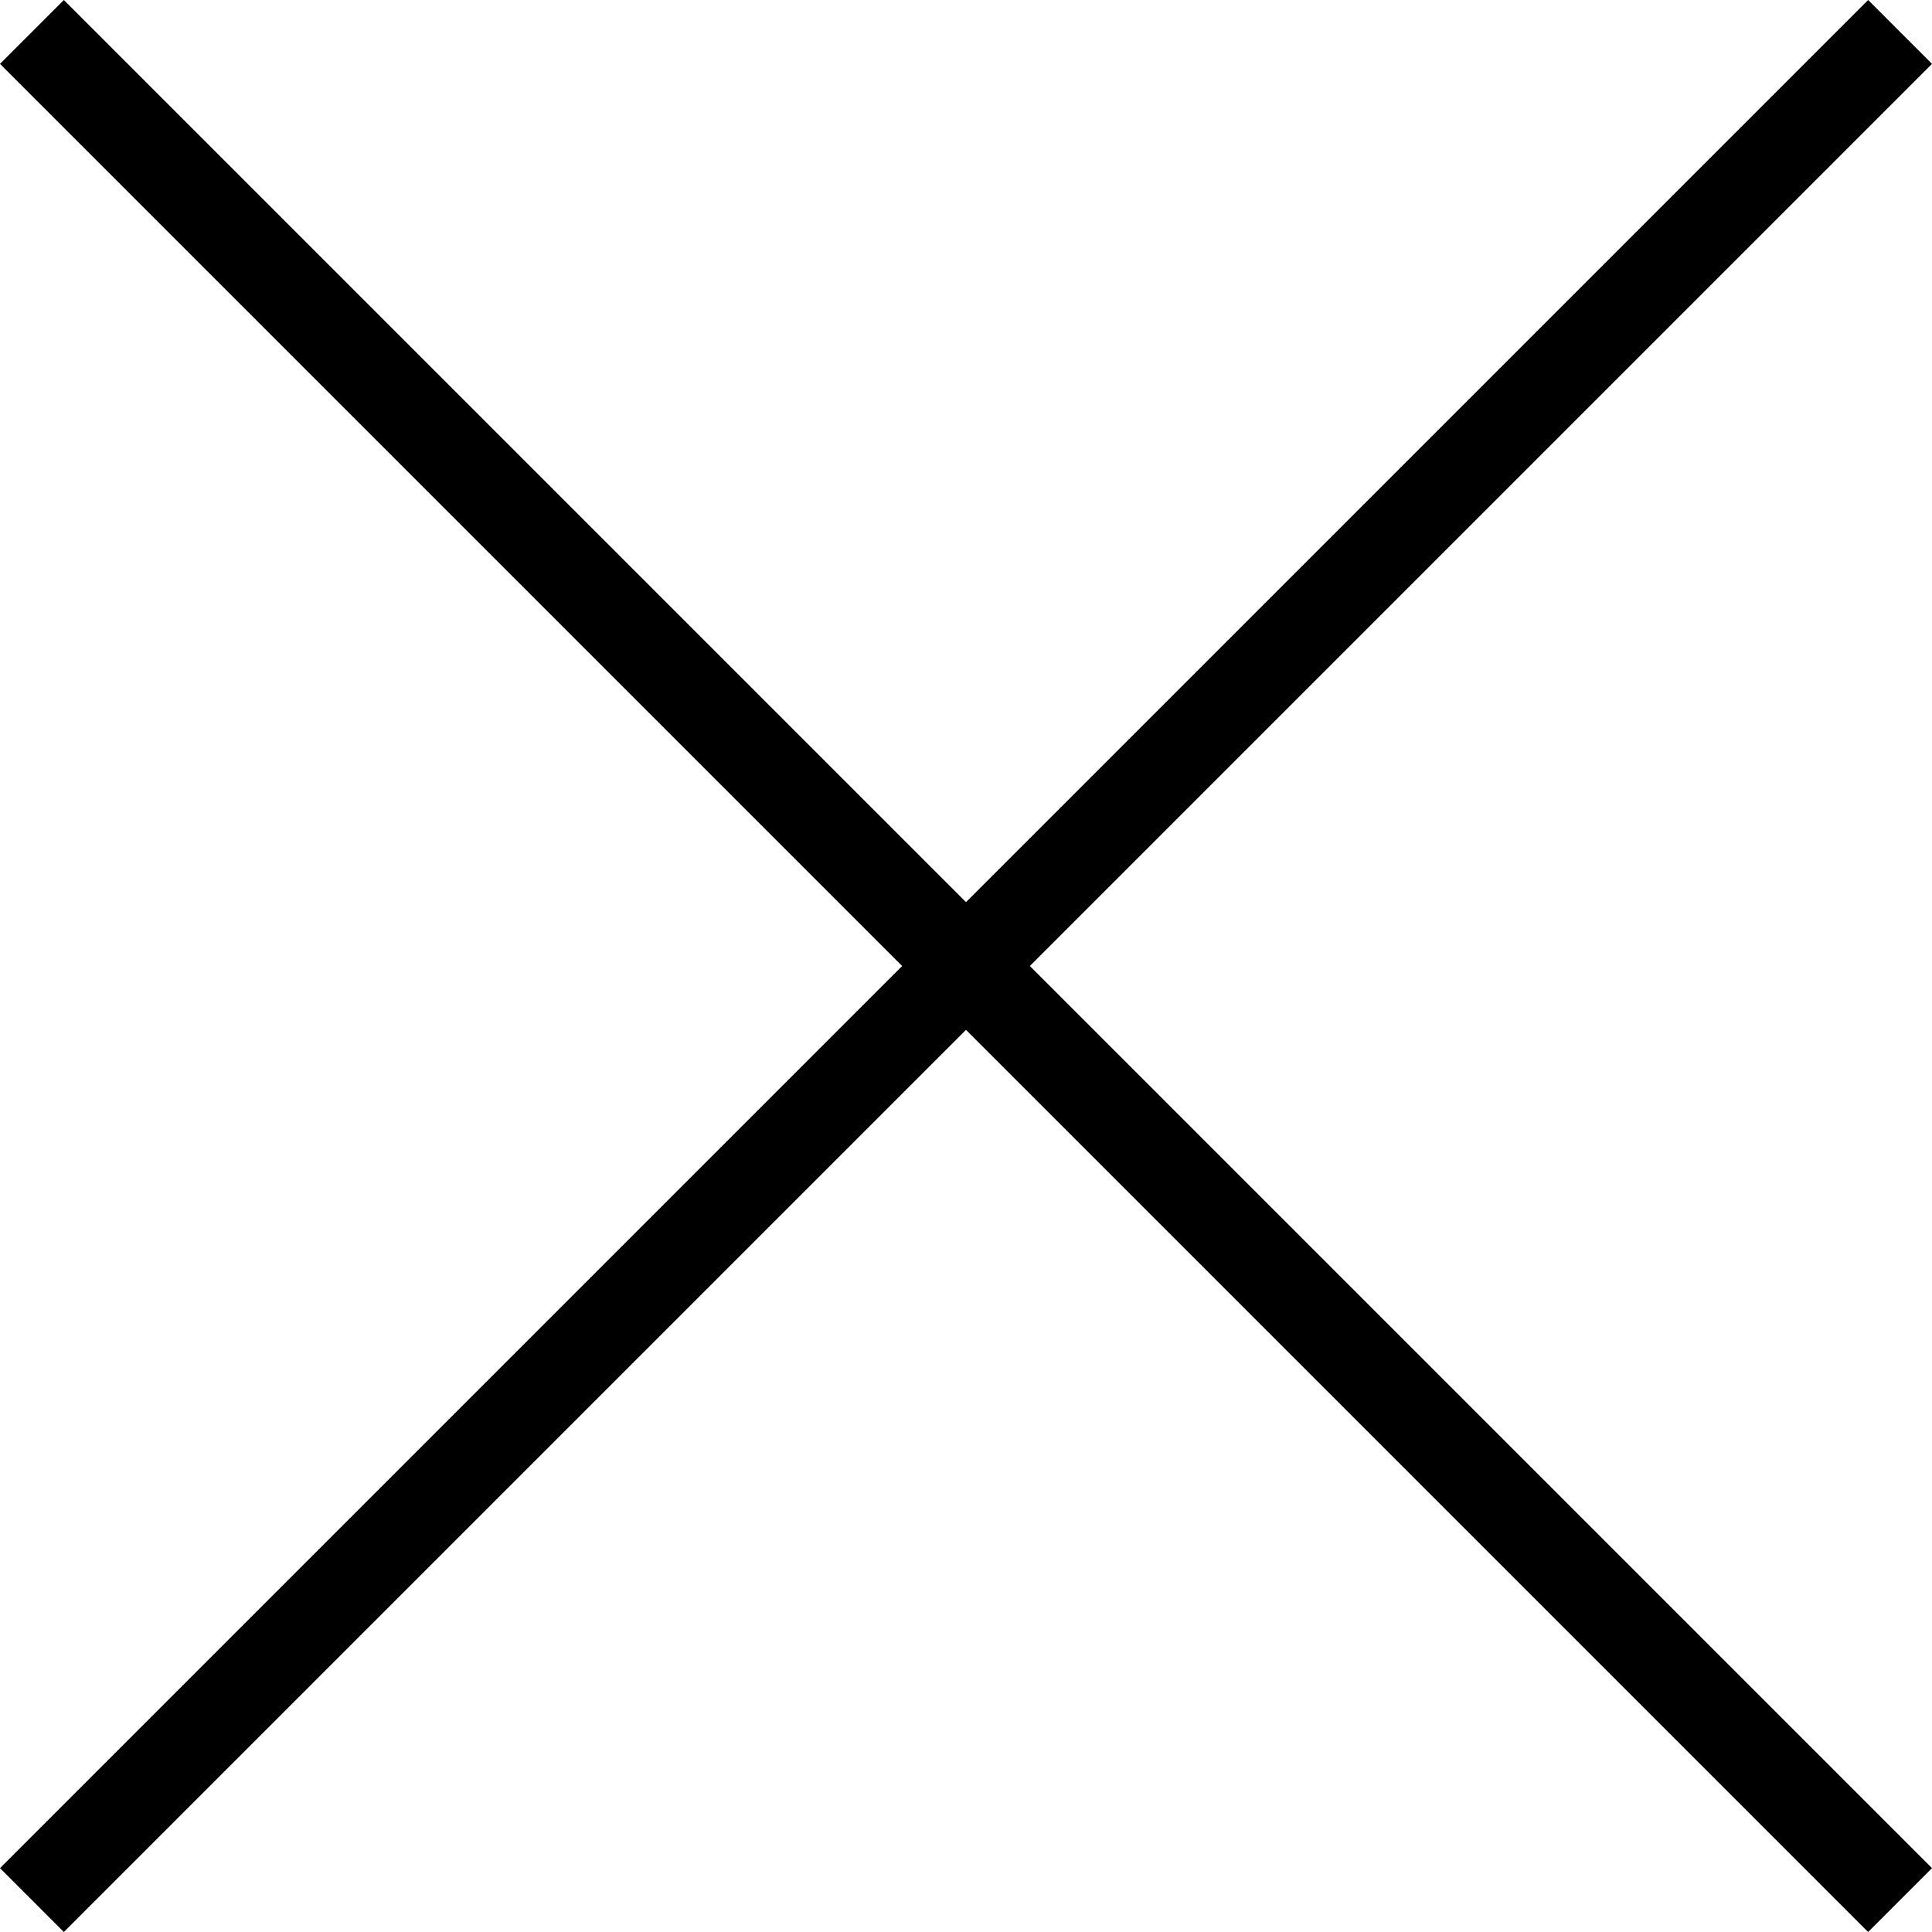
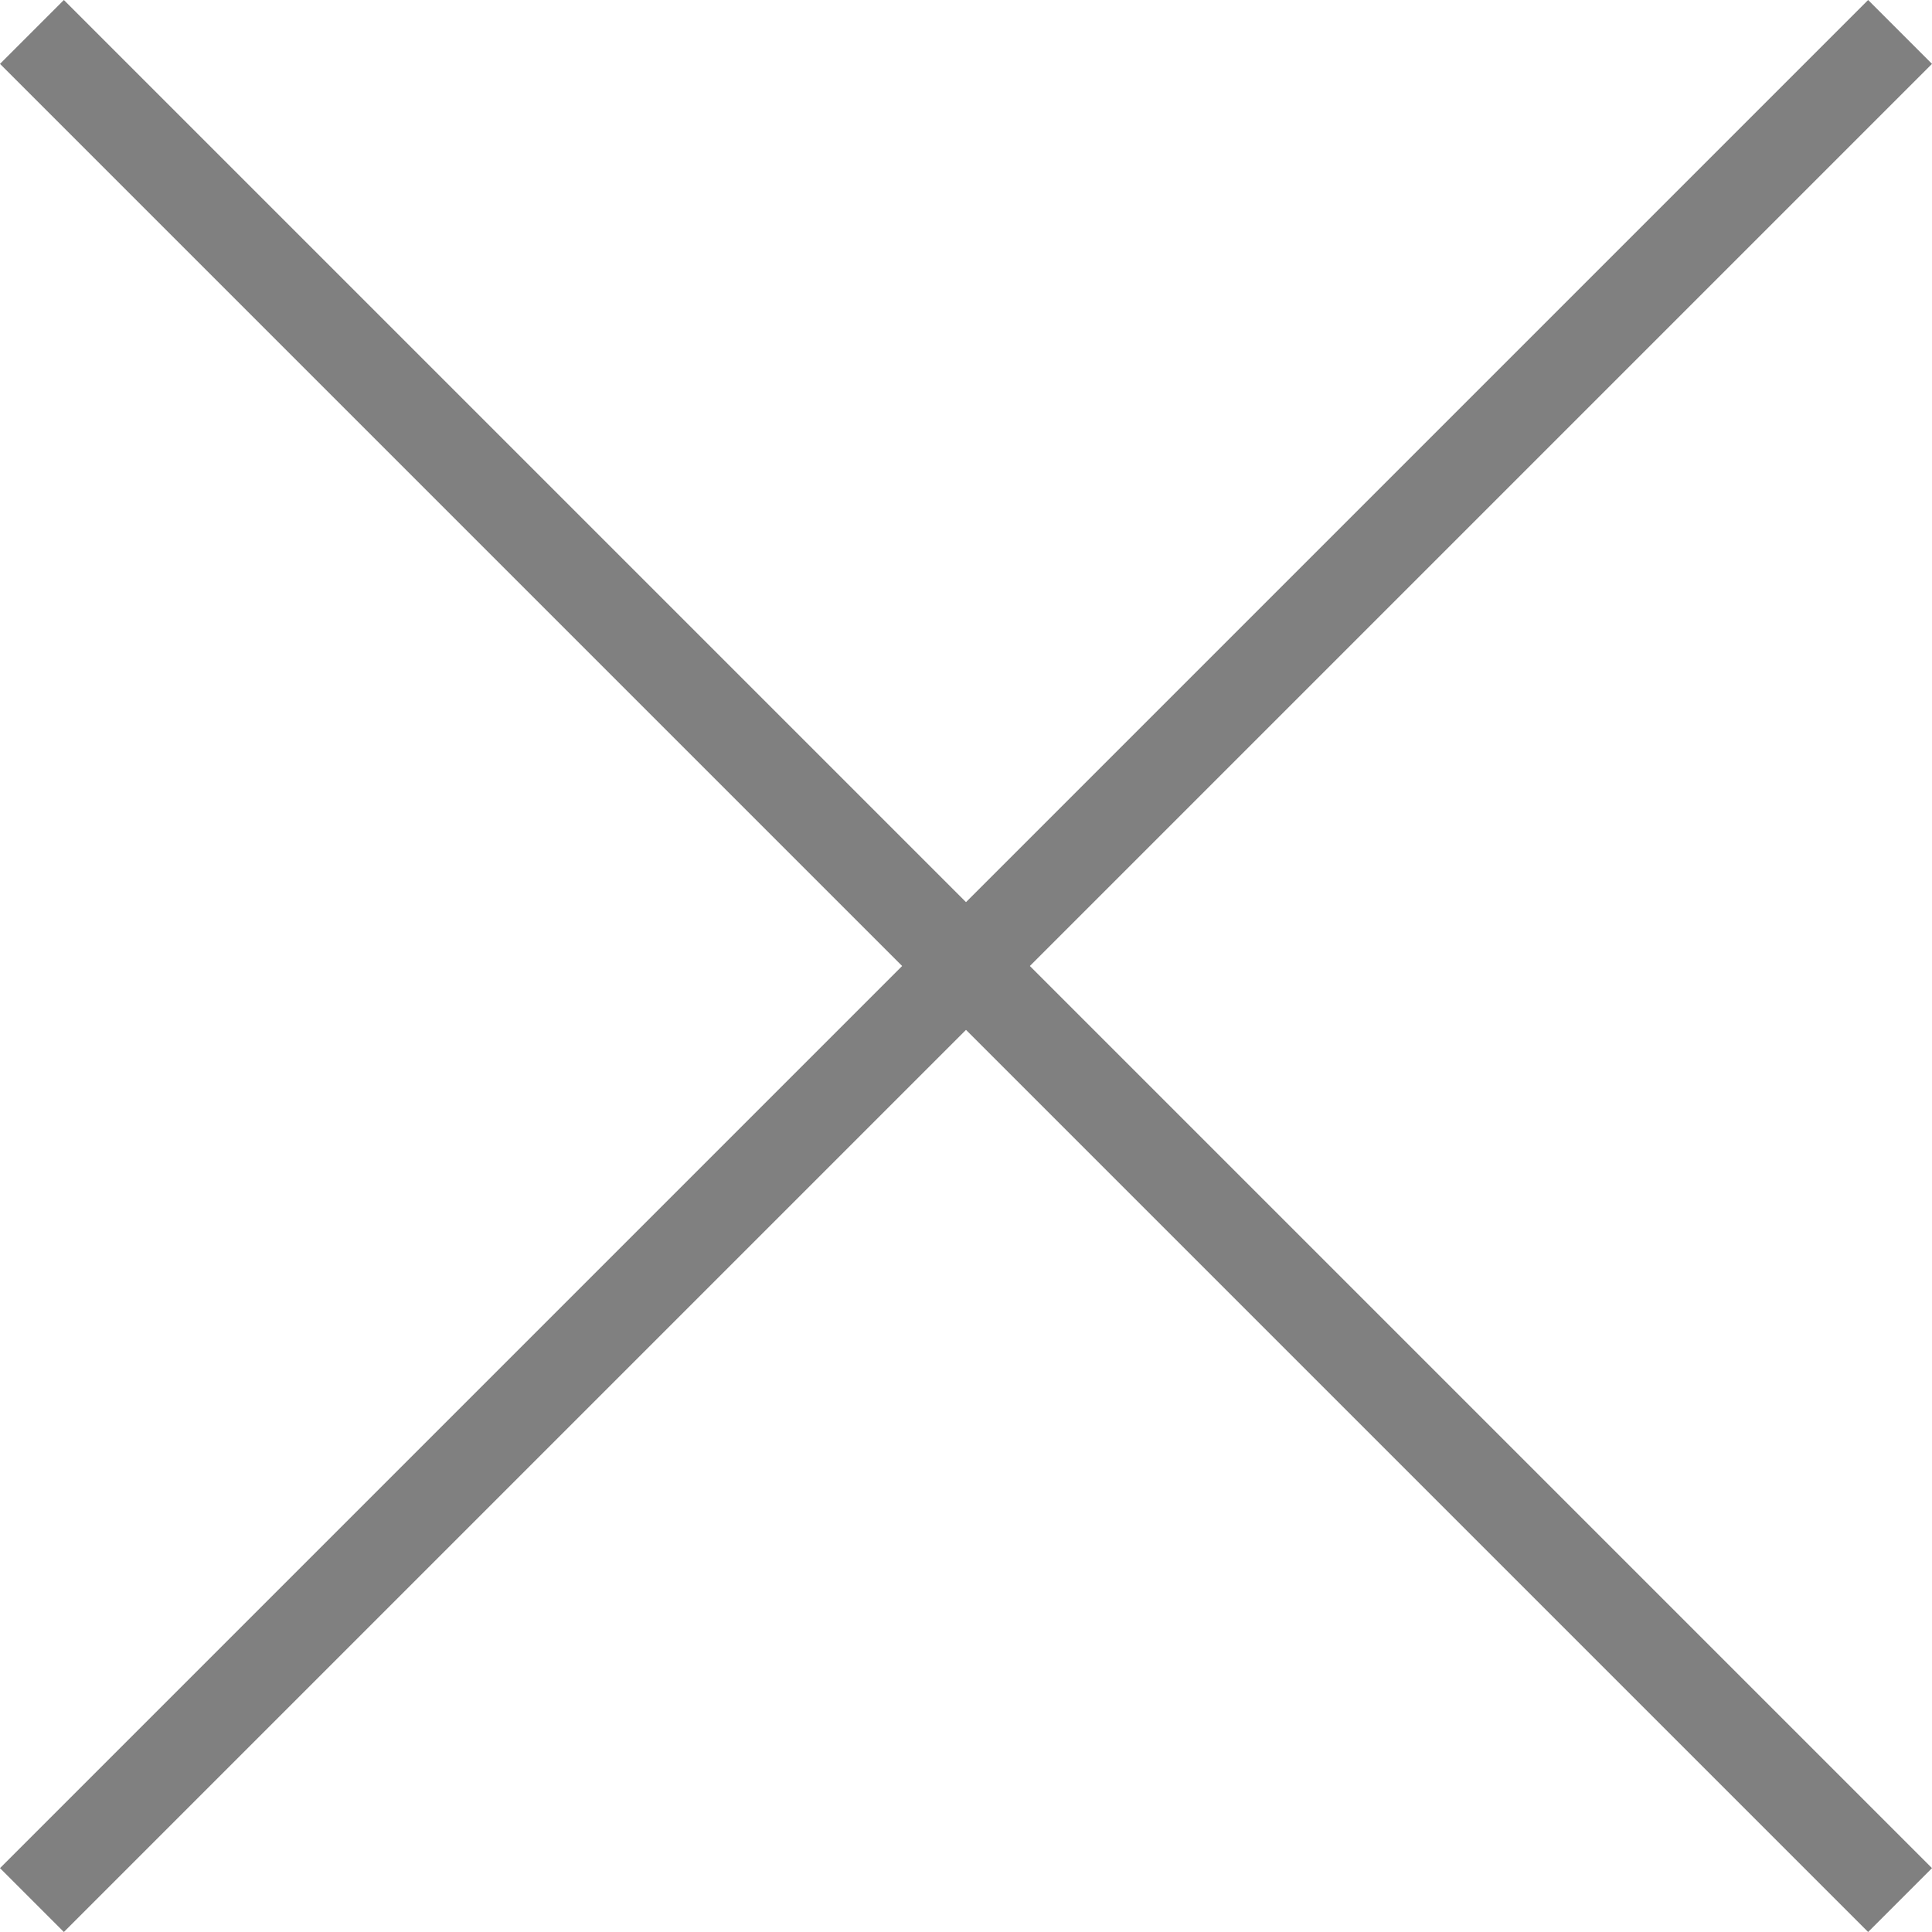
<svg xmlns="http://www.w3.org/2000/svg" width="32" height="32" viewBox="0 0 32 32" fill="none">
-   <path d="M1.058 32L0 30.942L14.942 16L0 1.058L1.058 0L16 14.942L30.942 0L32 1.058L17.058 16L32 30.942L30.942 32L16 17.058L1.058 32Z" fill="black" />
+   <path d="M1.058 32L0 30.942L14.942 16L0 1.058L1.058 0L16 14.942L30.942 0L32 1.058L17.058 16L32 30.942L30.942 32L16 17.058L1.058 32Z" fill="gray" />
</svg>
